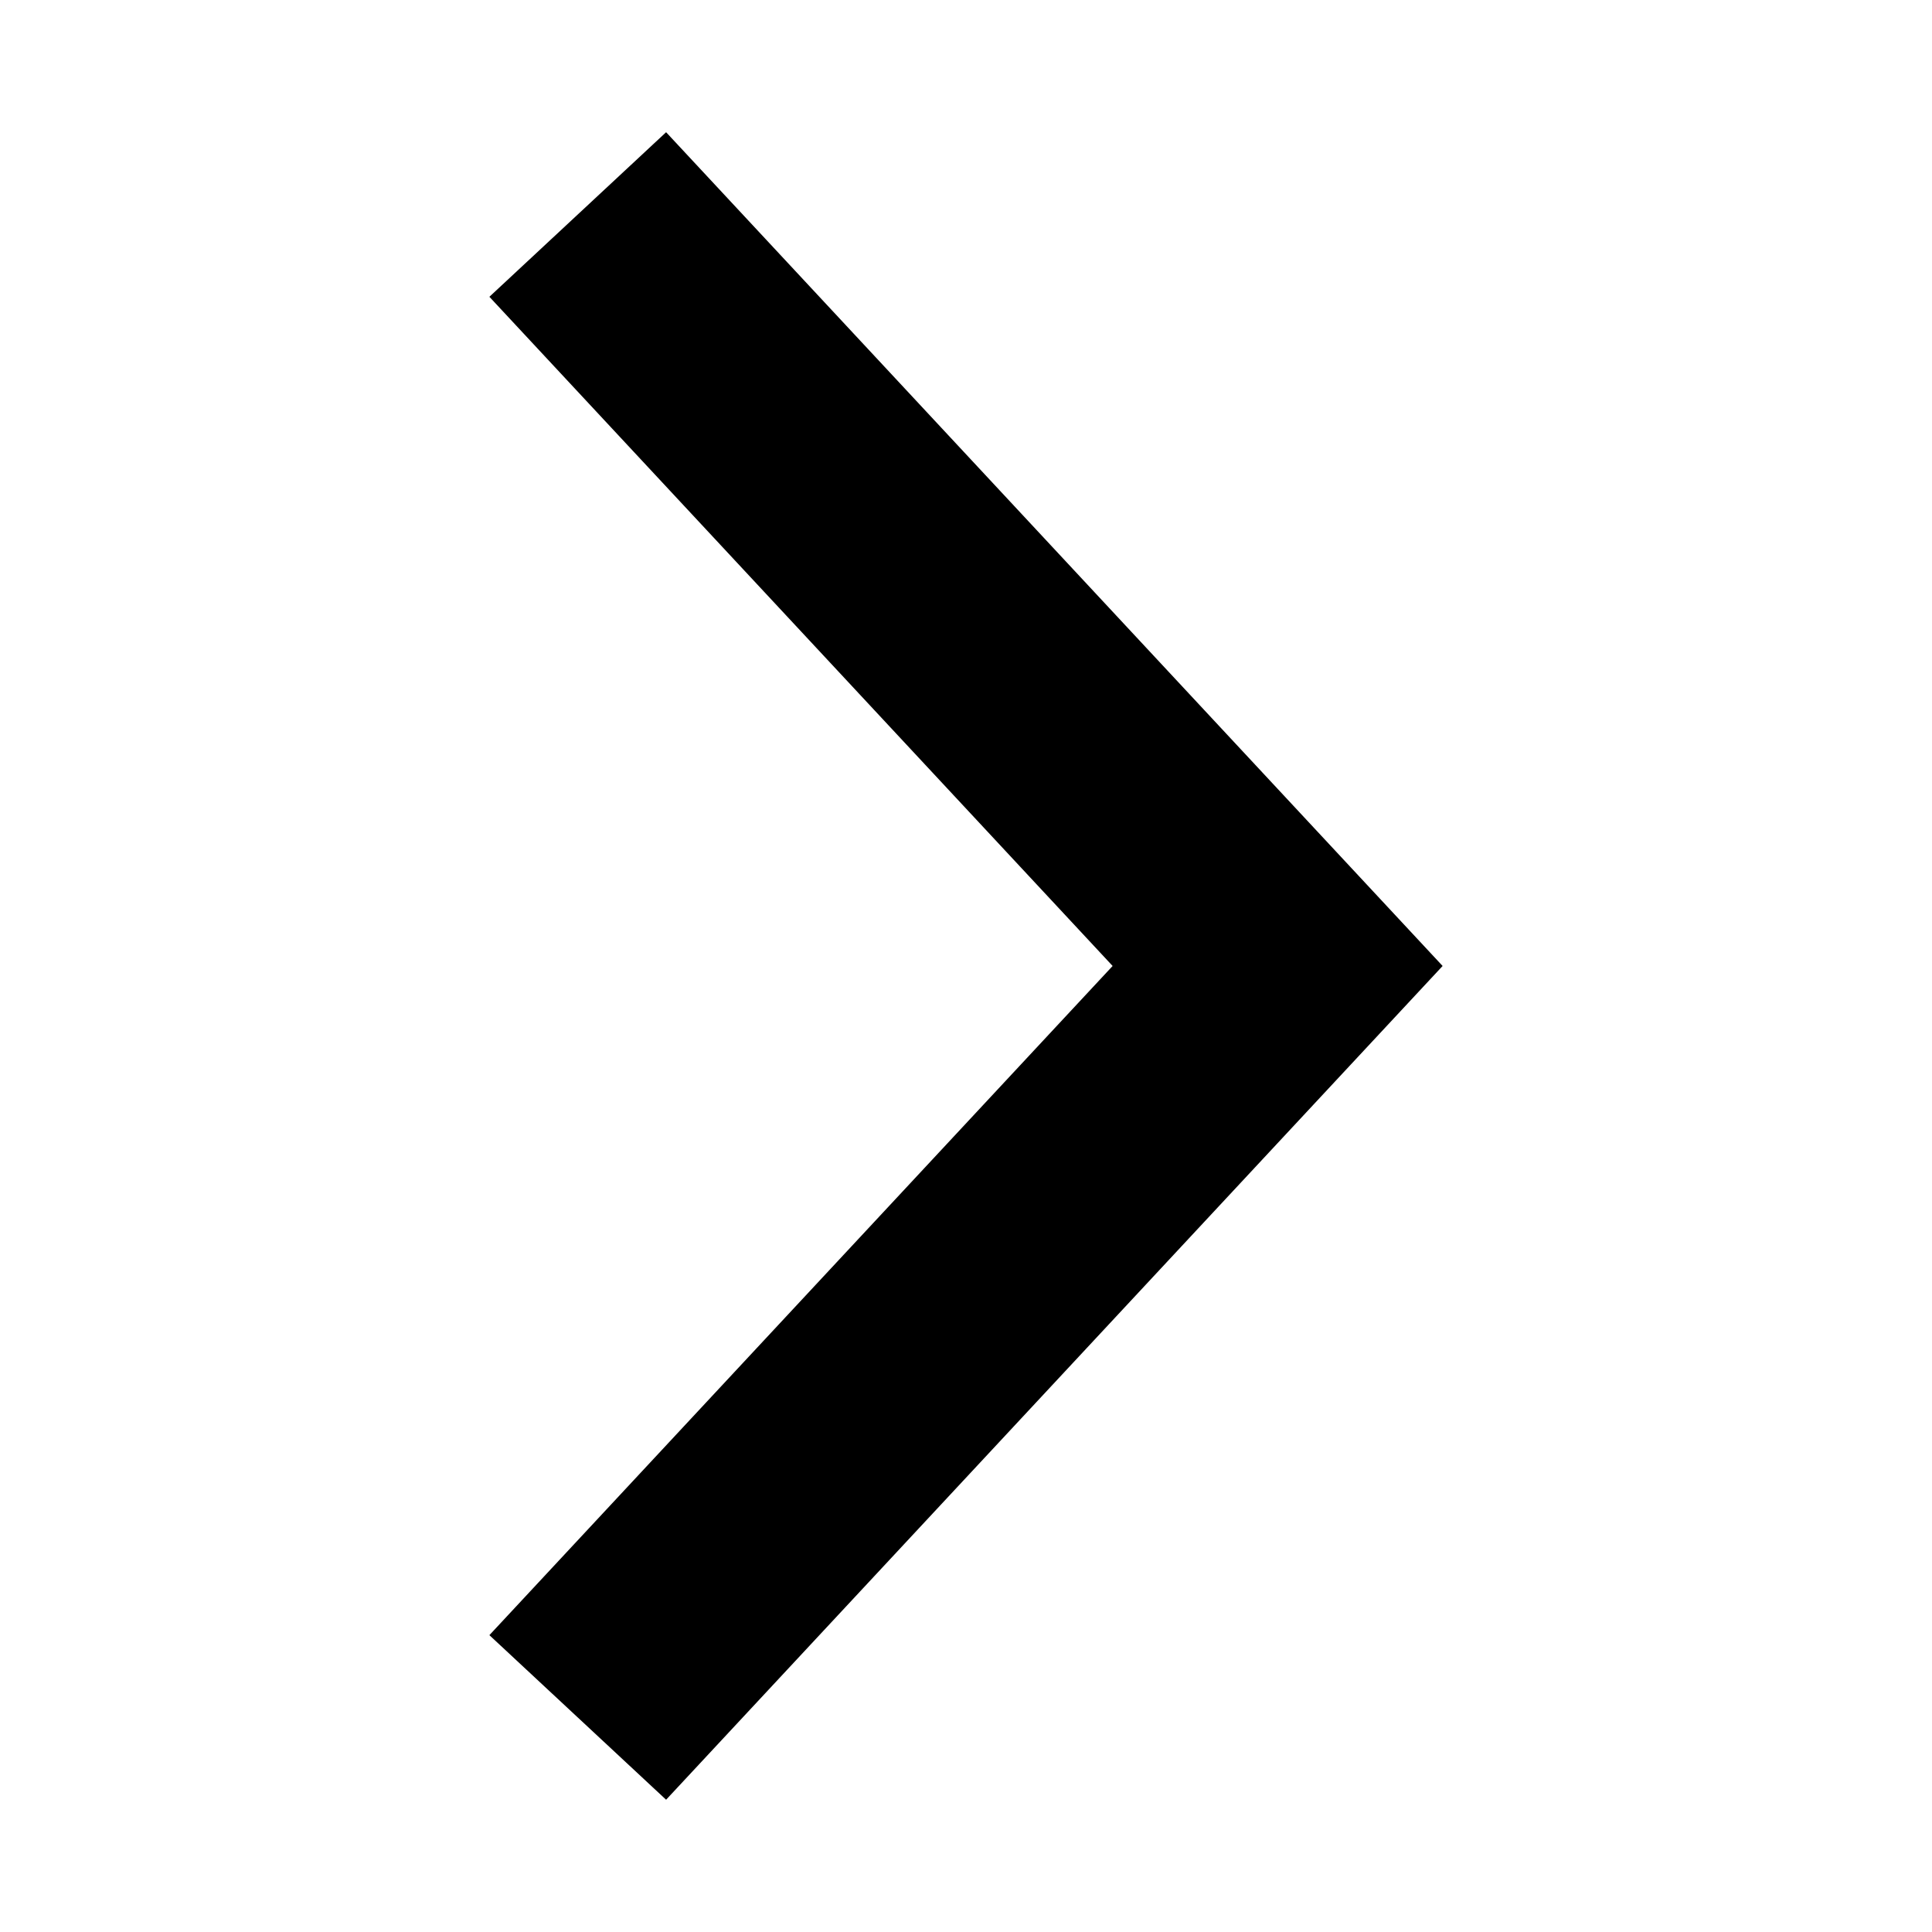
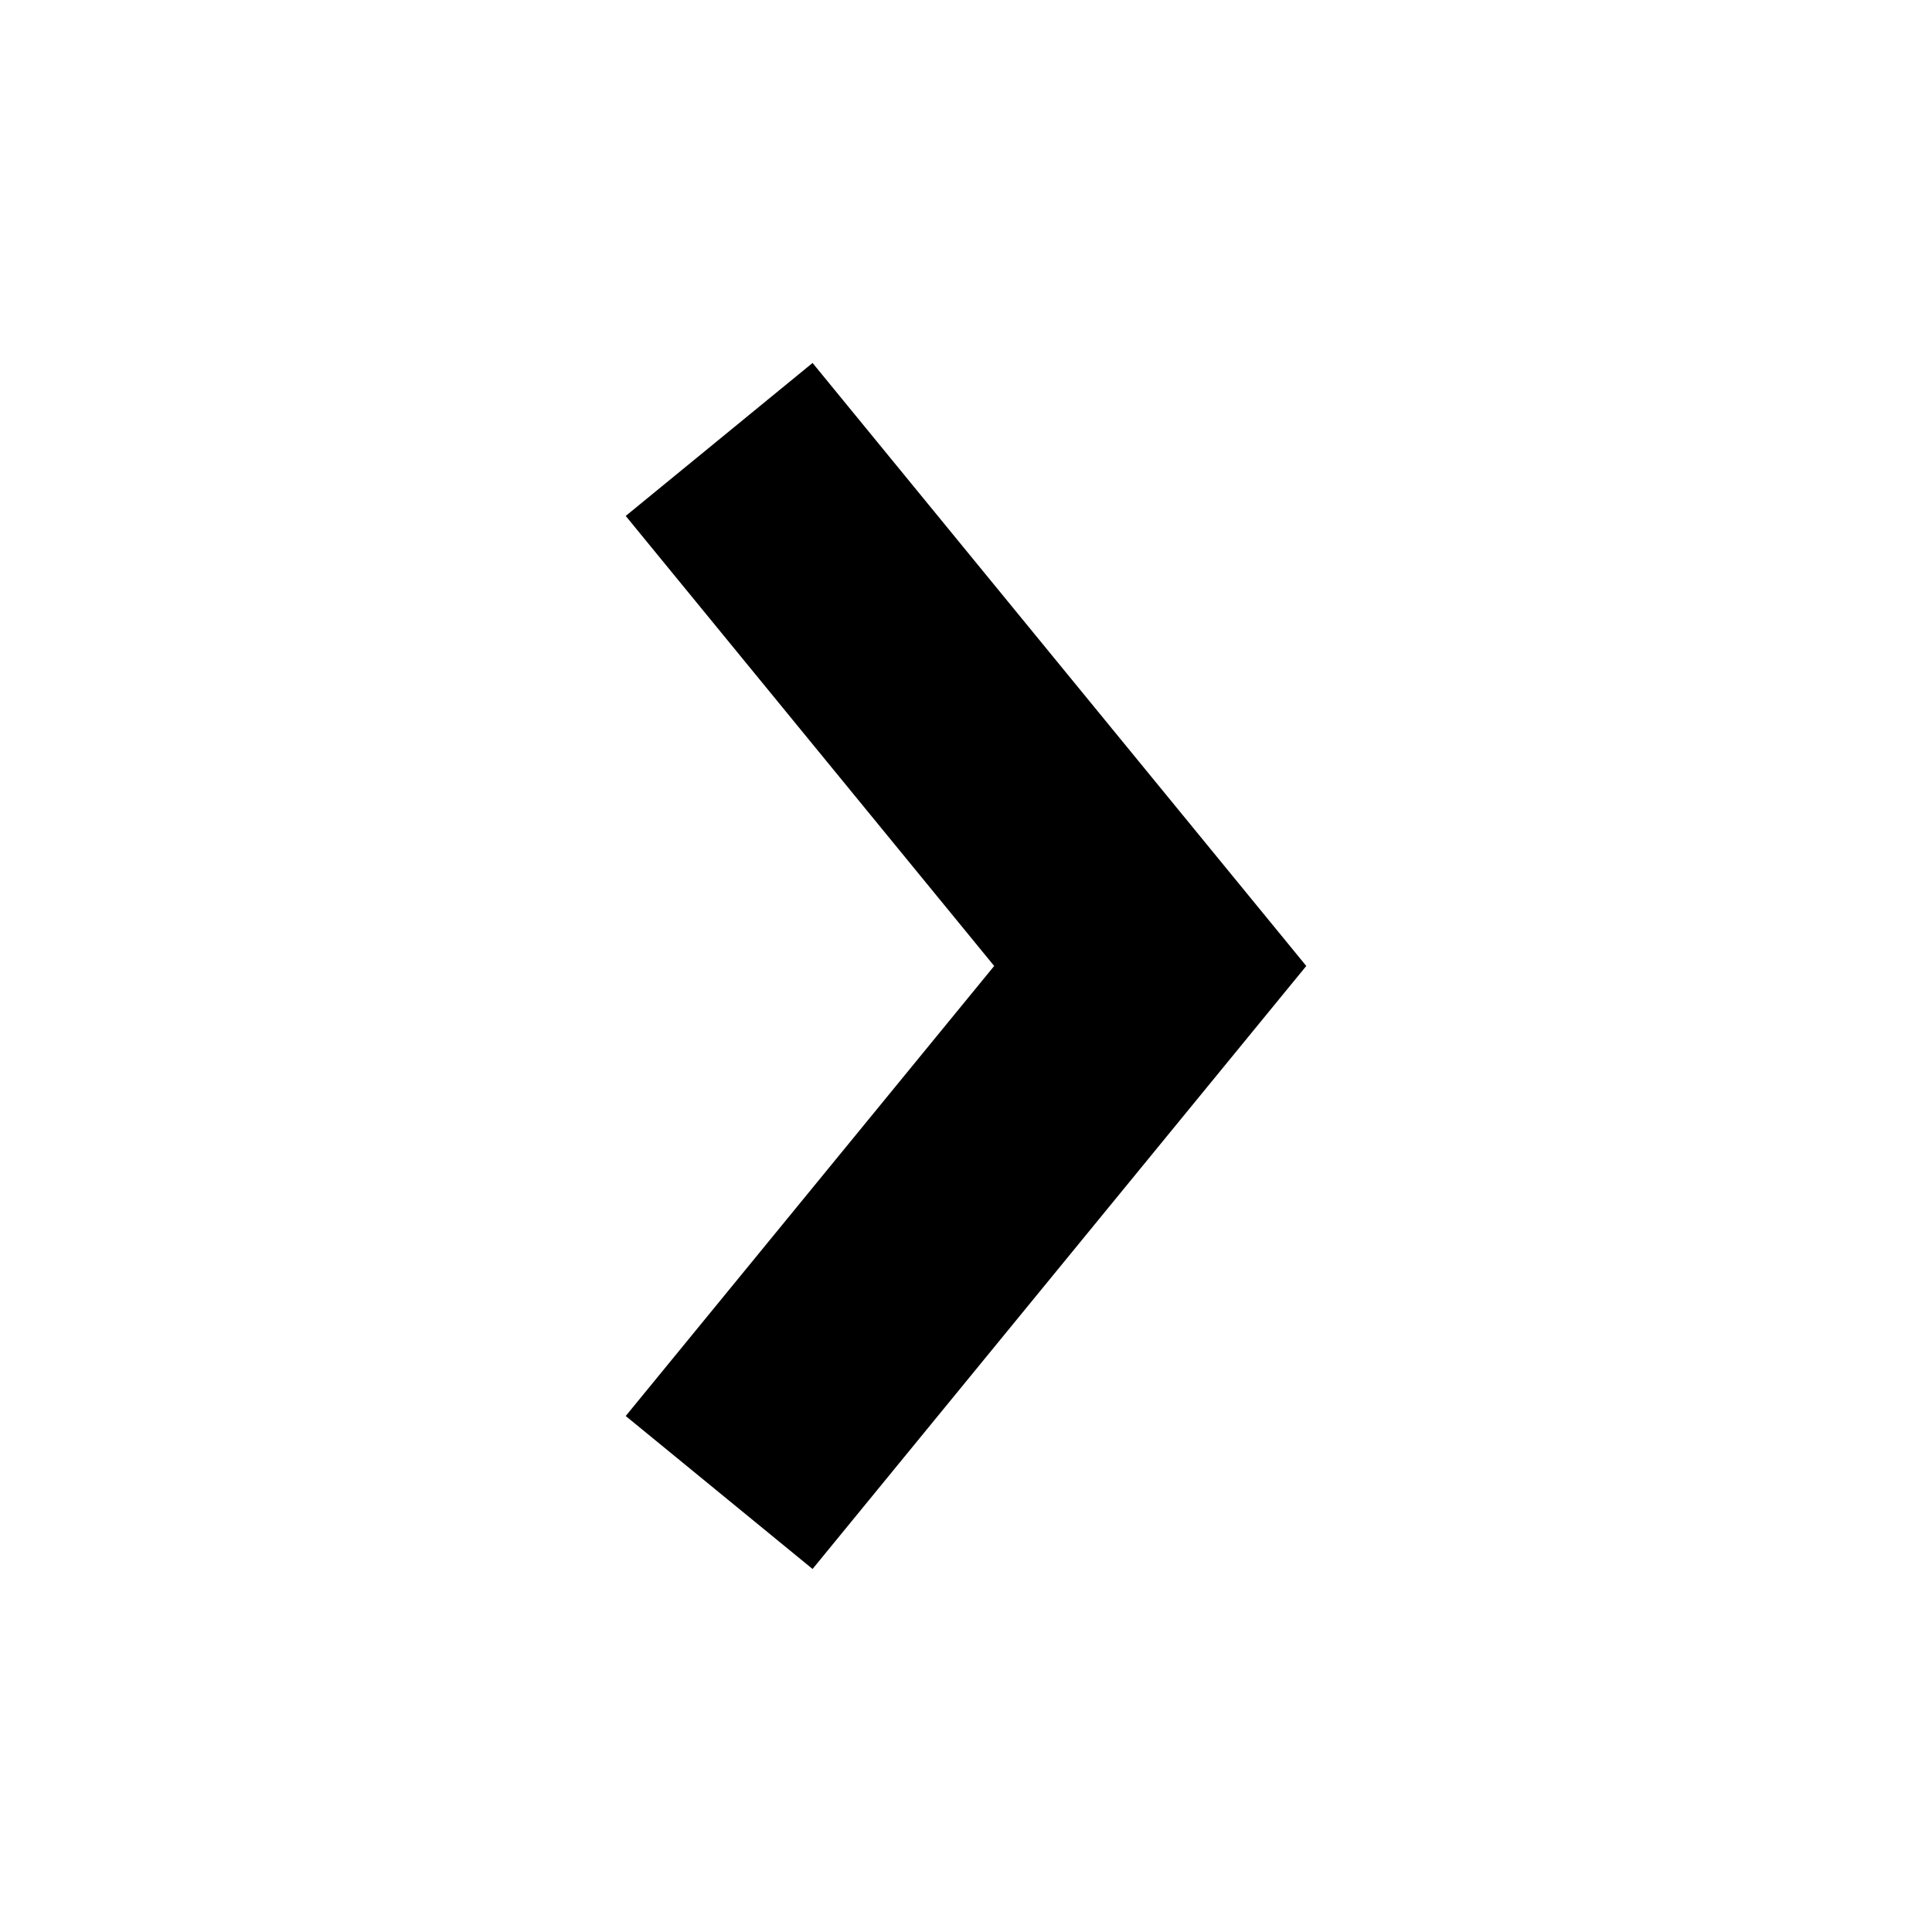
<svg xmlns="http://www.w3.org/2000/svg" width="128" height="128" version="1.1" viewBox="0 0 33.867 33.867">
-   <path d="m11.57 28.557 10.826-11.624-10.826-11.624" style="fill:none;stroke-linecap:square;stroke-width:4.233;stroke:#000" />
+   <path d="m13.947 24.525 6.216-7.592-6.216-7.592" fill="none" stroke="#000" stroke-linecap="square" stroke-width="4.233" />
</svg>
